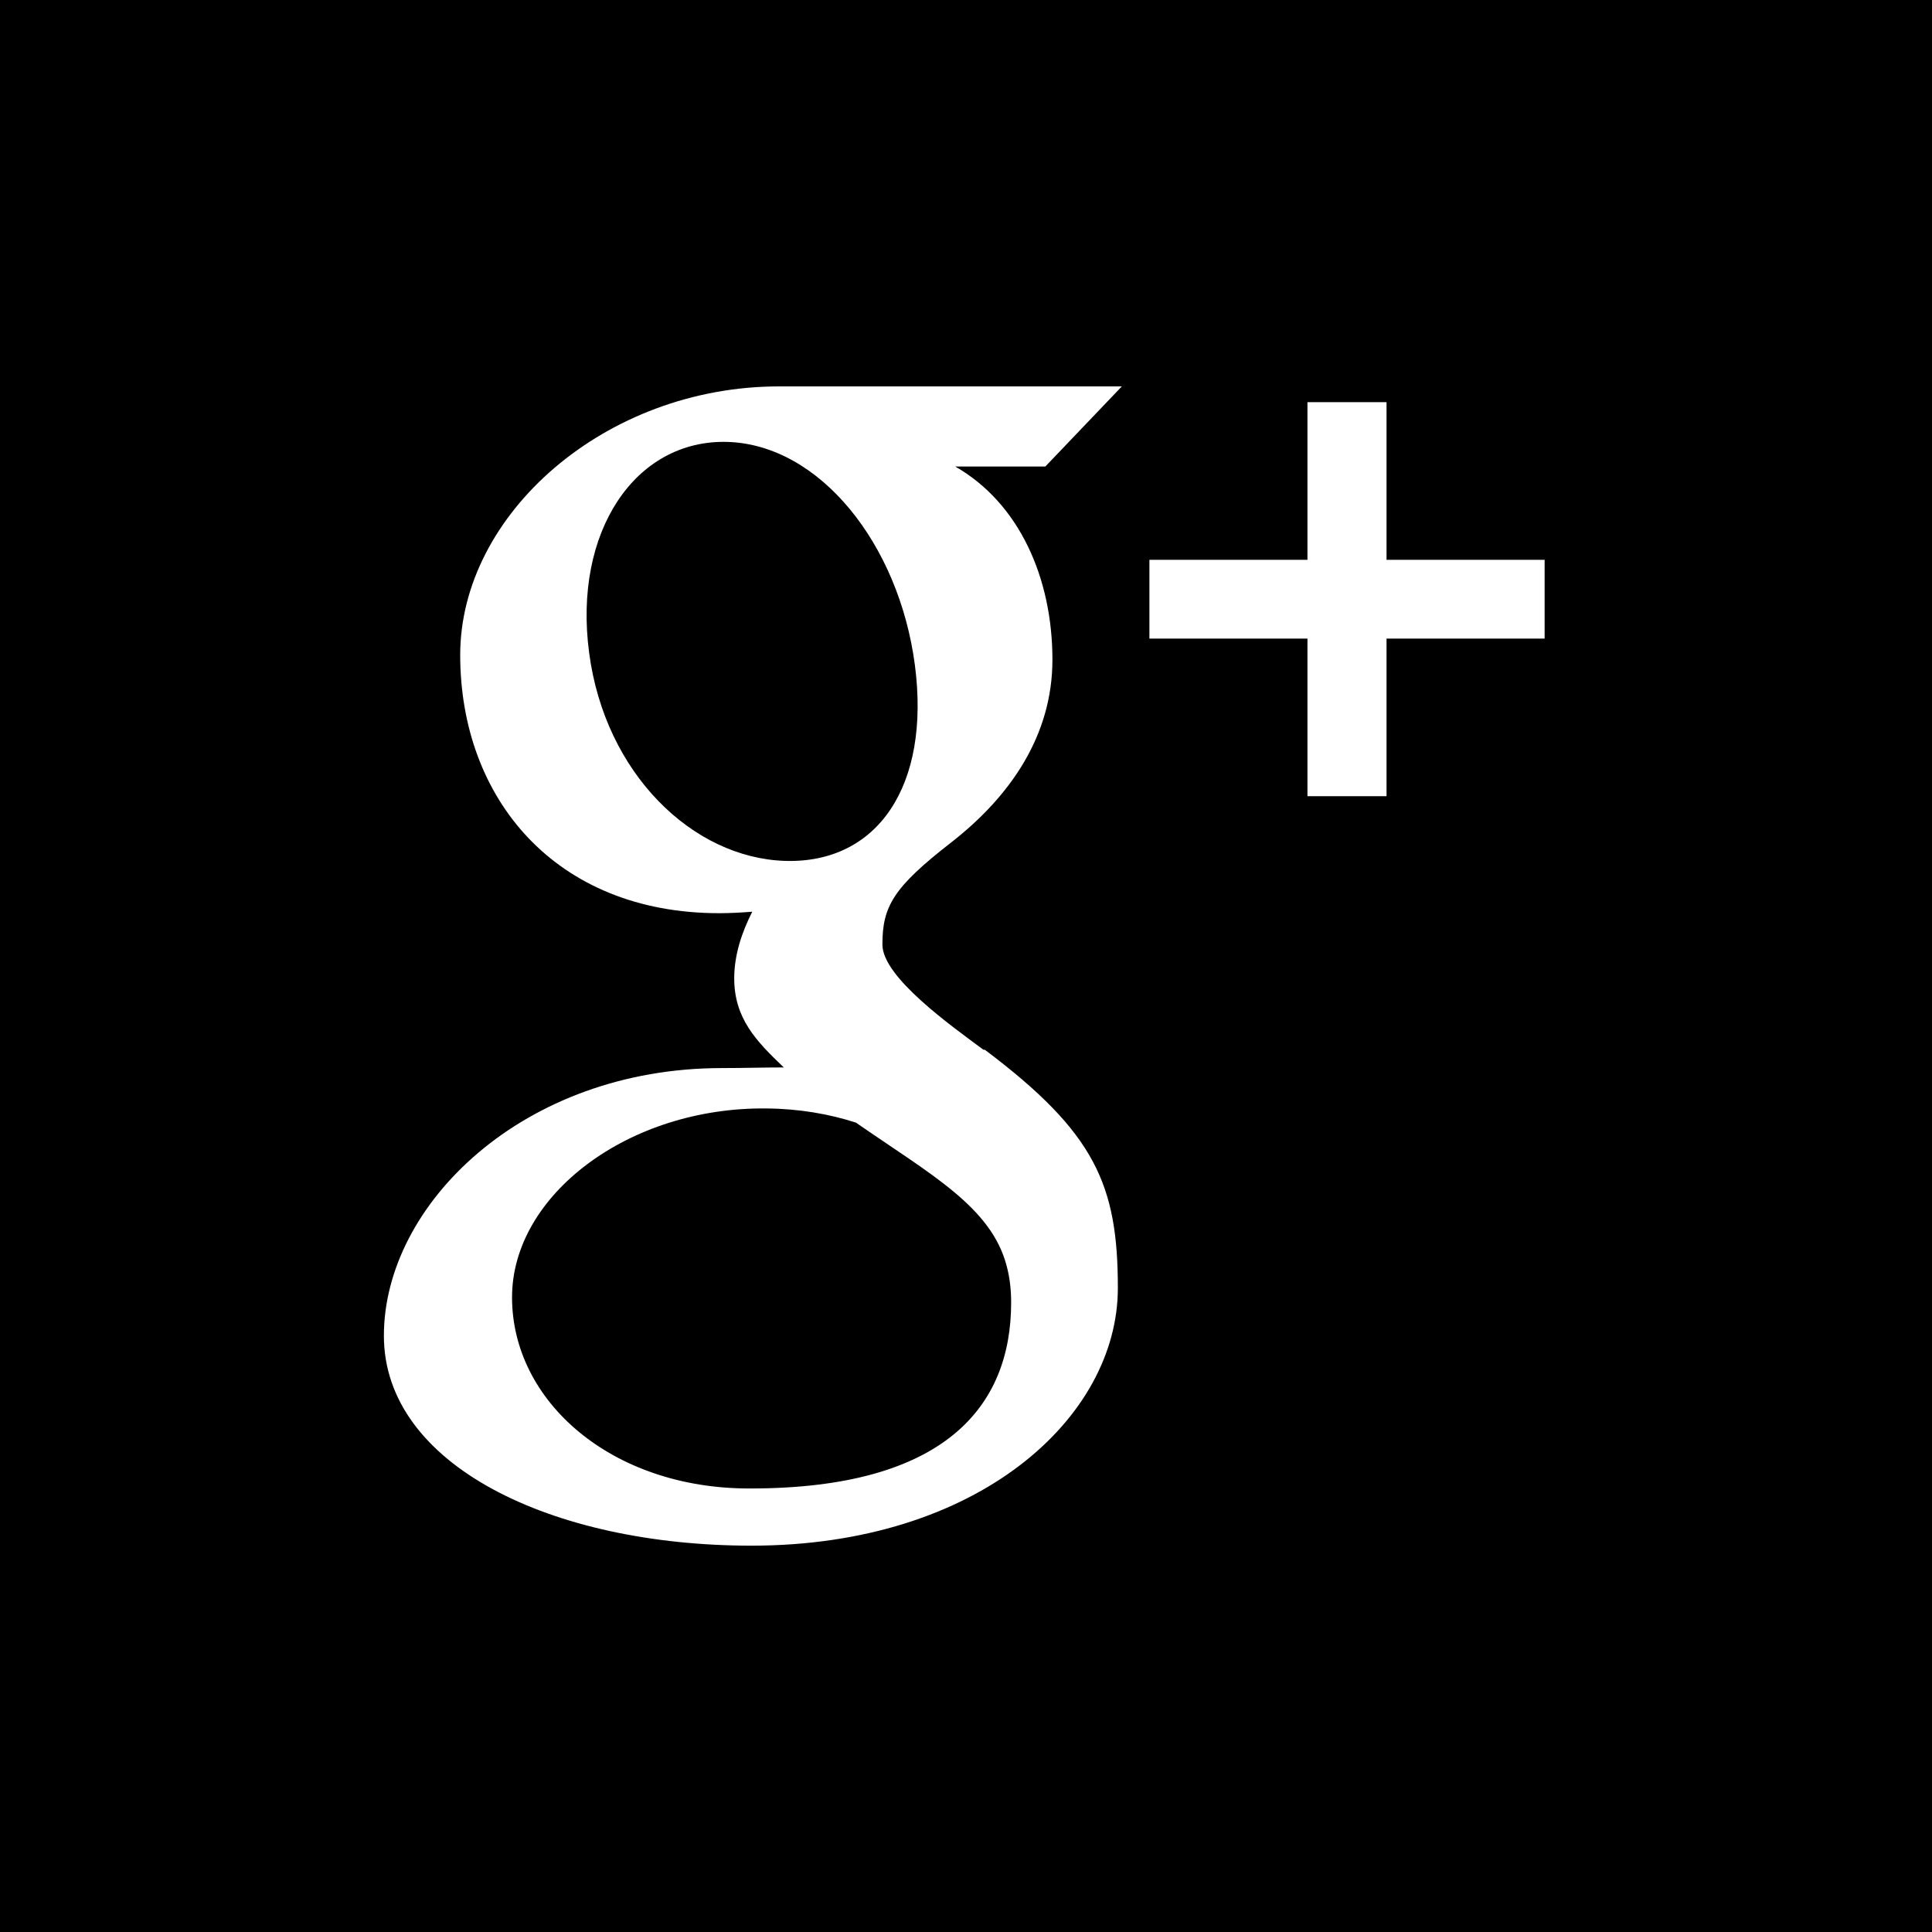
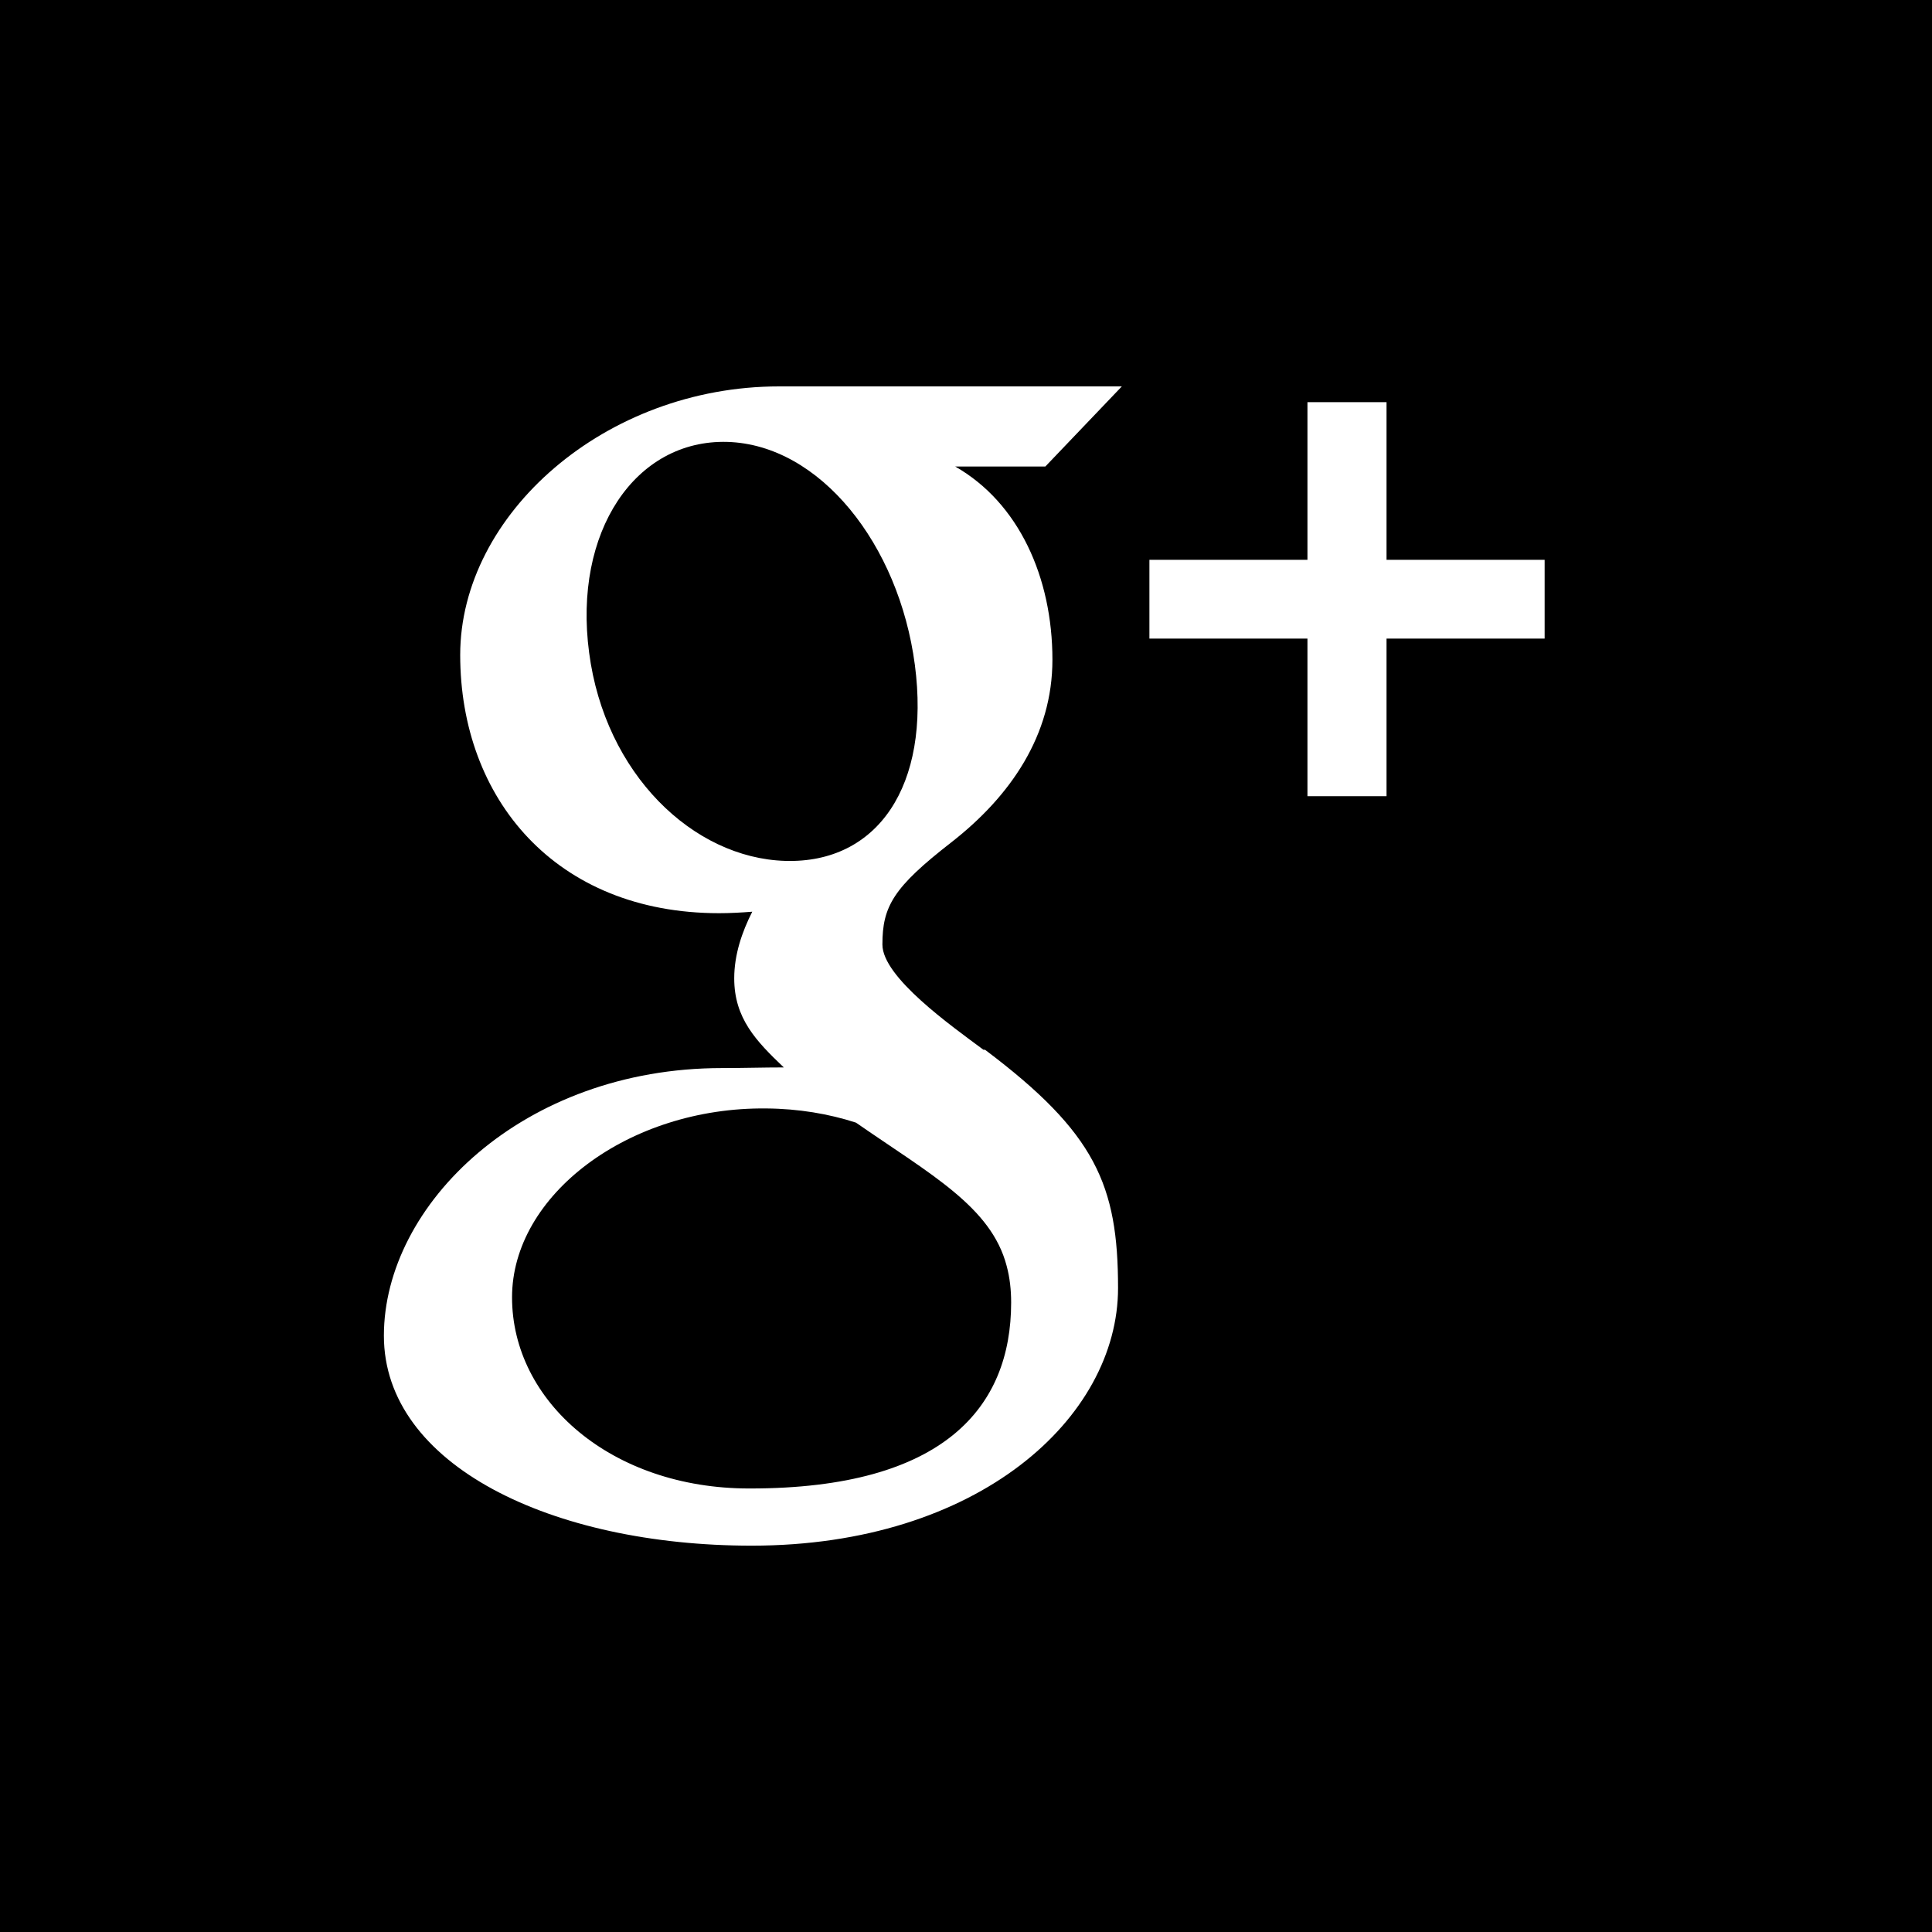
<svg xmlns="http://www.w3.org/2000/svg" viewBox="0 0 30 30" style="background-color:#ffffff00" width="30" height="30">
  <path d="M-.074 0H30v30H-.074z" />
-   <path d="M23.985 8.693H21.53V6.245h-1.228v2.448h-2.454v1.223h2.454v2.447h1.228V9.916h2.455V8.693zM15.27 16.3c-.494-.368-1.568-1.125-1.568-1.633 0-.594.17-.888 1.07-1.587.92-.718 1.57-1.663 1.57-2.836 0-1.278-.522-2.437-1.51-3h1.4L17.42 6h-5.322c-2.7 0-4.952 1.985-4.952 4.17 0 2.23 1.48 4.01 4.02 4.01.176 0 .348-.01.515-.023-.16.316-.28.667-.28 1.035 0 .62.34.974.77 1.383-.32 0-.63.01-.96.01-3.09 0-5.25 2.12-5.25 4.156 0 2.01 2.61 3.26 5.707 3.26 3.524 0 5.69-1.99 5.69-4 0-1.6-.35-2.41-2.065-3.7zm-3.076-2.932c-1.436-.043-2.8-1.355-3.046-3.233-.25-1.877.715-3.314 2.148-3.273 1.434.044 2.662 1.585 2.91 3.462.246 1.878-.58 3.086-2.012 3.044zm-.563 9.745c-2.13 0-3.68-1.348-3.68-2.968 0-1.588 1.81-2.957 3.95-2.933.5.004.97.084 1.39.22 1.16.805 2.1 1.307 2.34 2.224.05.185.07.376.07.57 0 1.622-1.04 2.887-4.05 2.887z" fill="#fff" />
+   <path d="M23.985 8.693H21.53V6.245h-1.228v2.448h-2.454v1.223h2.454v2.447h1.228V9.916h2.455V8.693zM15.27 16.3c-.494-.368-1.568-1.125-1.568-1.633 0-.594.17-.888 1.07-1.587.92-.718 1.57-1.663 1.57-2.836 0-1.278-.522-2.437-1.51-3h1.4L17.42 6h-5.322c-2.7 0-4.952 1.985-4.952 4.17 0 2.23 1.48 4.01 4.02 4.01.176 0 .348-.01.515-.023-.16.316-.28.667-.28 1.035 0 .62.34.974.77 1.383-.32 0-.63.01-.96.01-3.09 0-5.25 2.12-5.25 4.156 0 2.01 2.61 3.26 5.71 3.26 3.524 0 5.69-1.99 5.69-4 0-1.6-.35-2.41-2.065-3.7zm-3.076-2.932c-1.436-.043-2.8-1.355-3.046-3.233-.25-1.877.715-3.314 2.148-3.273 1.434.044 2.662 1.585 2.91 3.462.246 1.878-.58 3.086-2.012 3.044zm-.563 9.745c-2.13 0-3.68-1.348-3.68-2.968 0-1.588 1.81-2.957 3.95-2.933.5.004.97.084 1.39.22 1.16.805 2.1 1.307 2.34 2.224.05.185.07.376.07.57 0 1.622-1.04 2.887-4.05 2.887z" fill="#fff" />
</svg>
